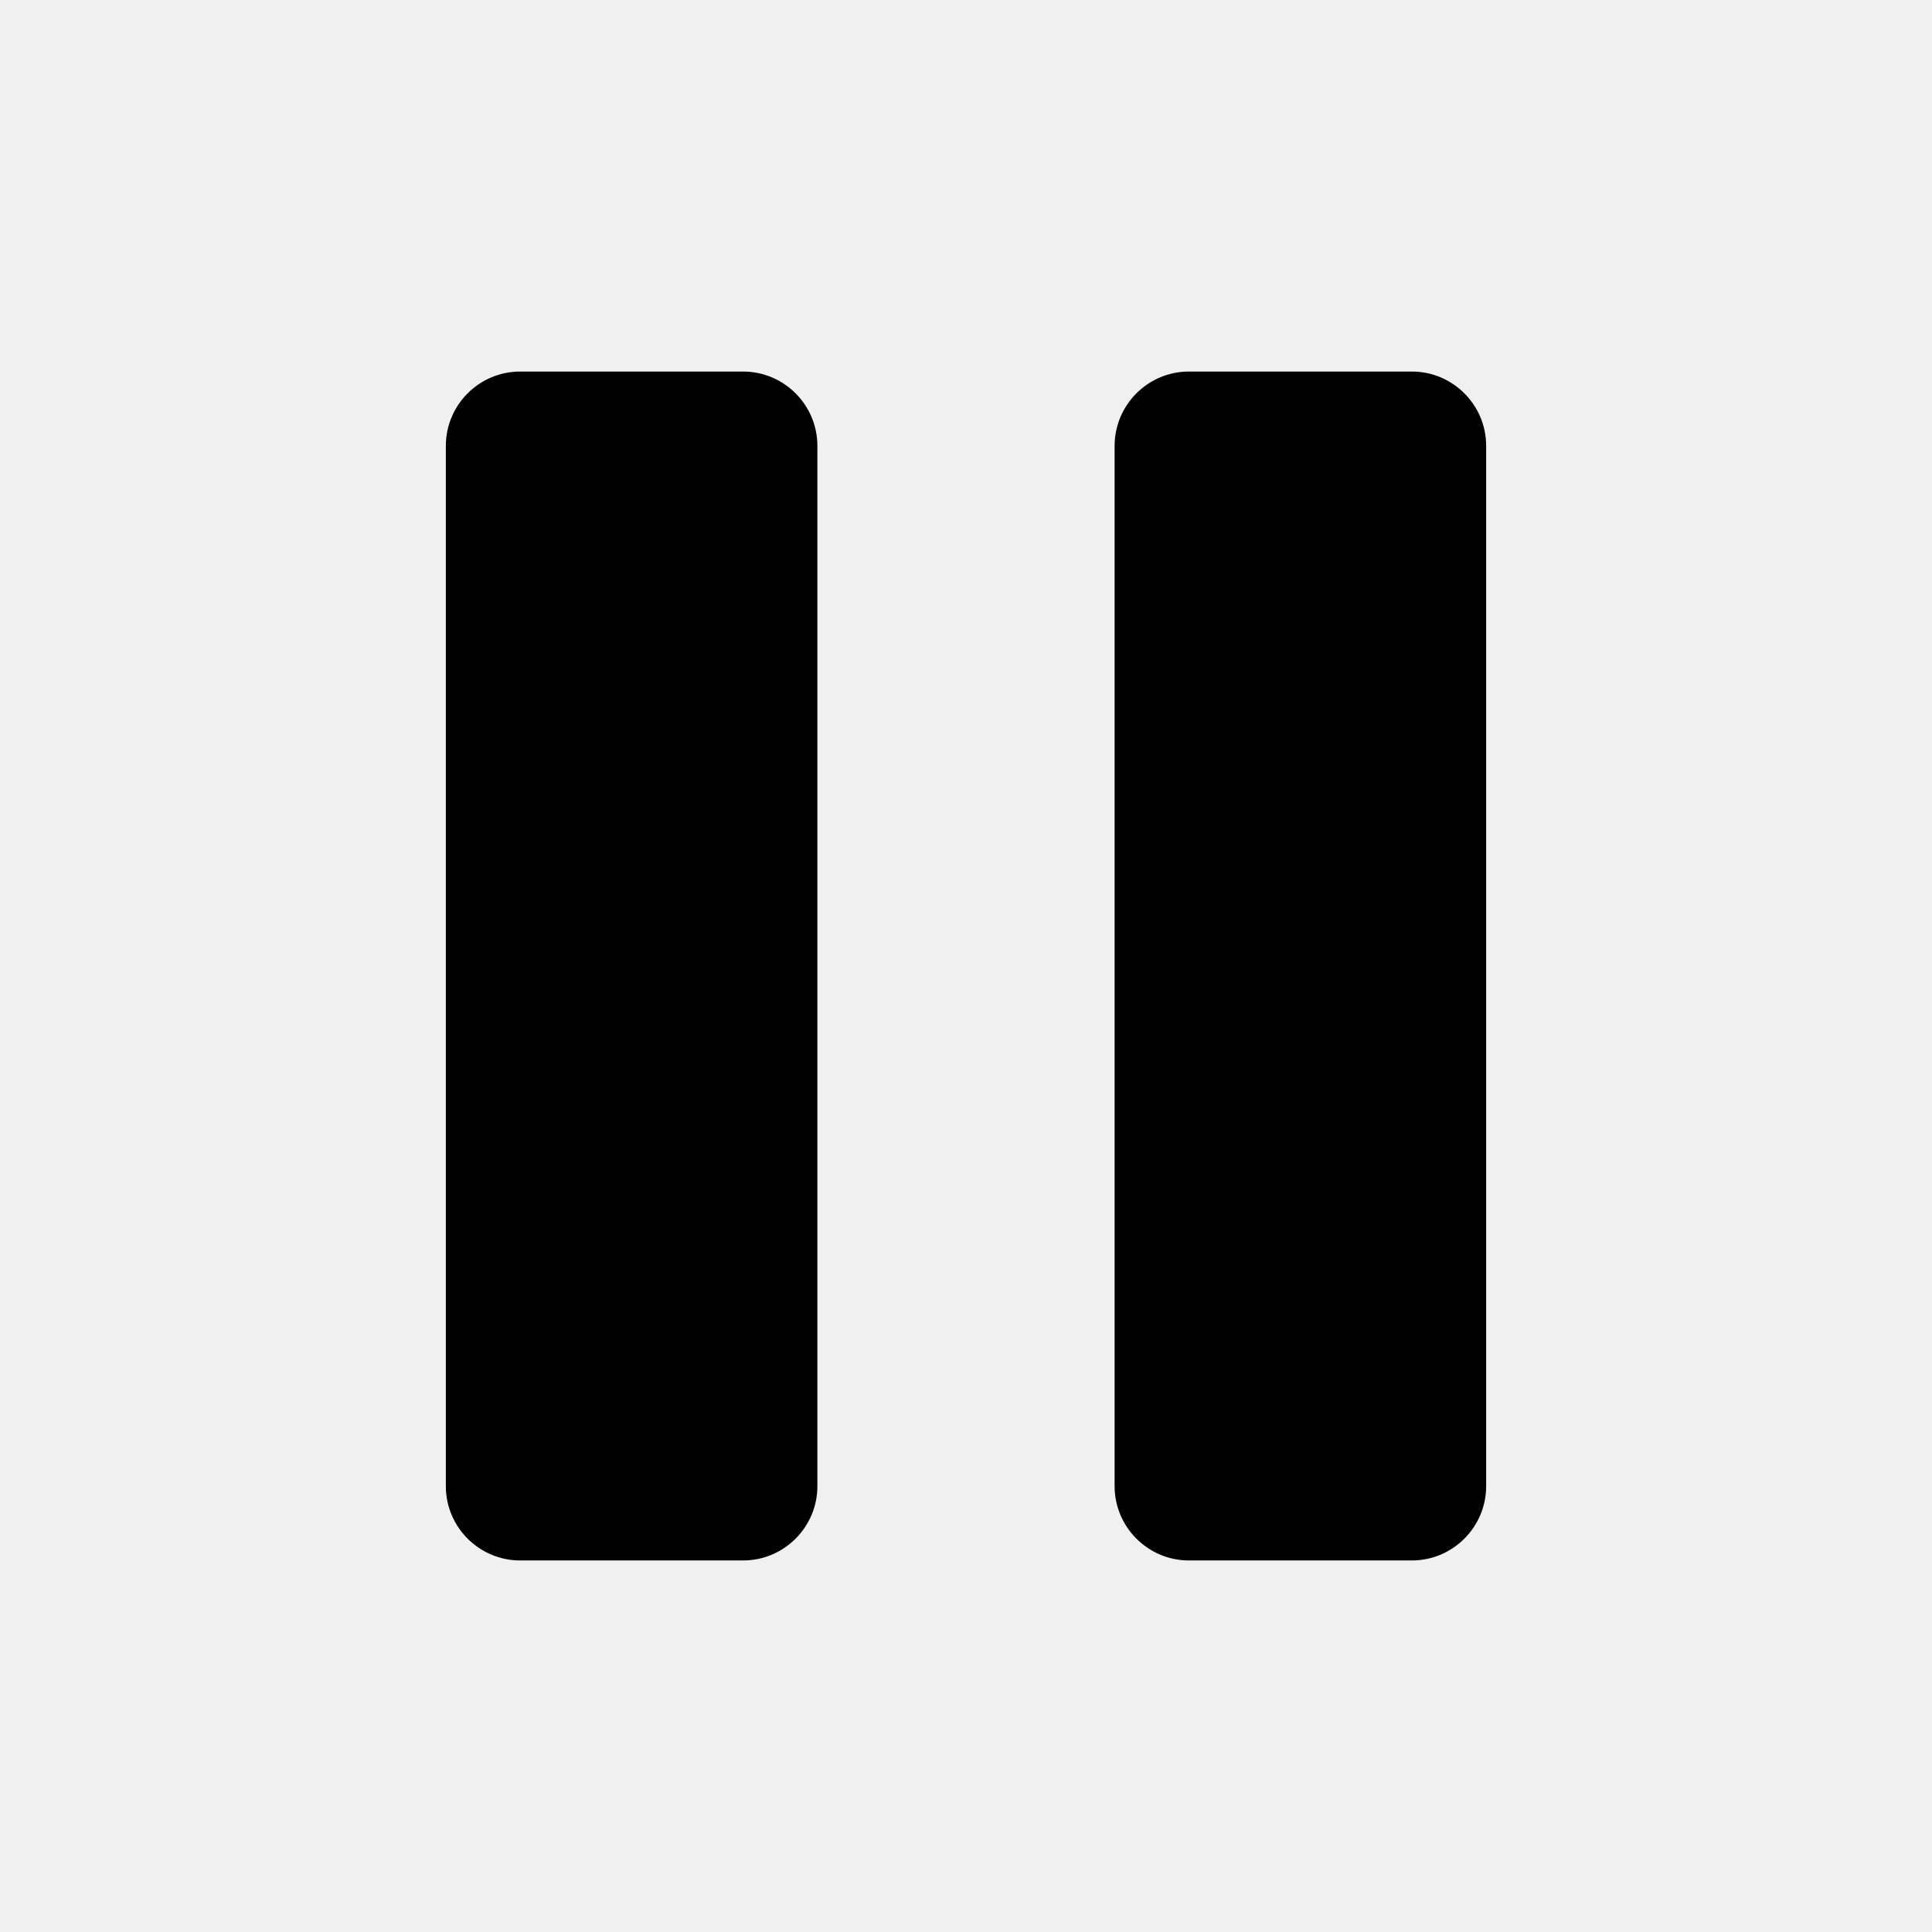
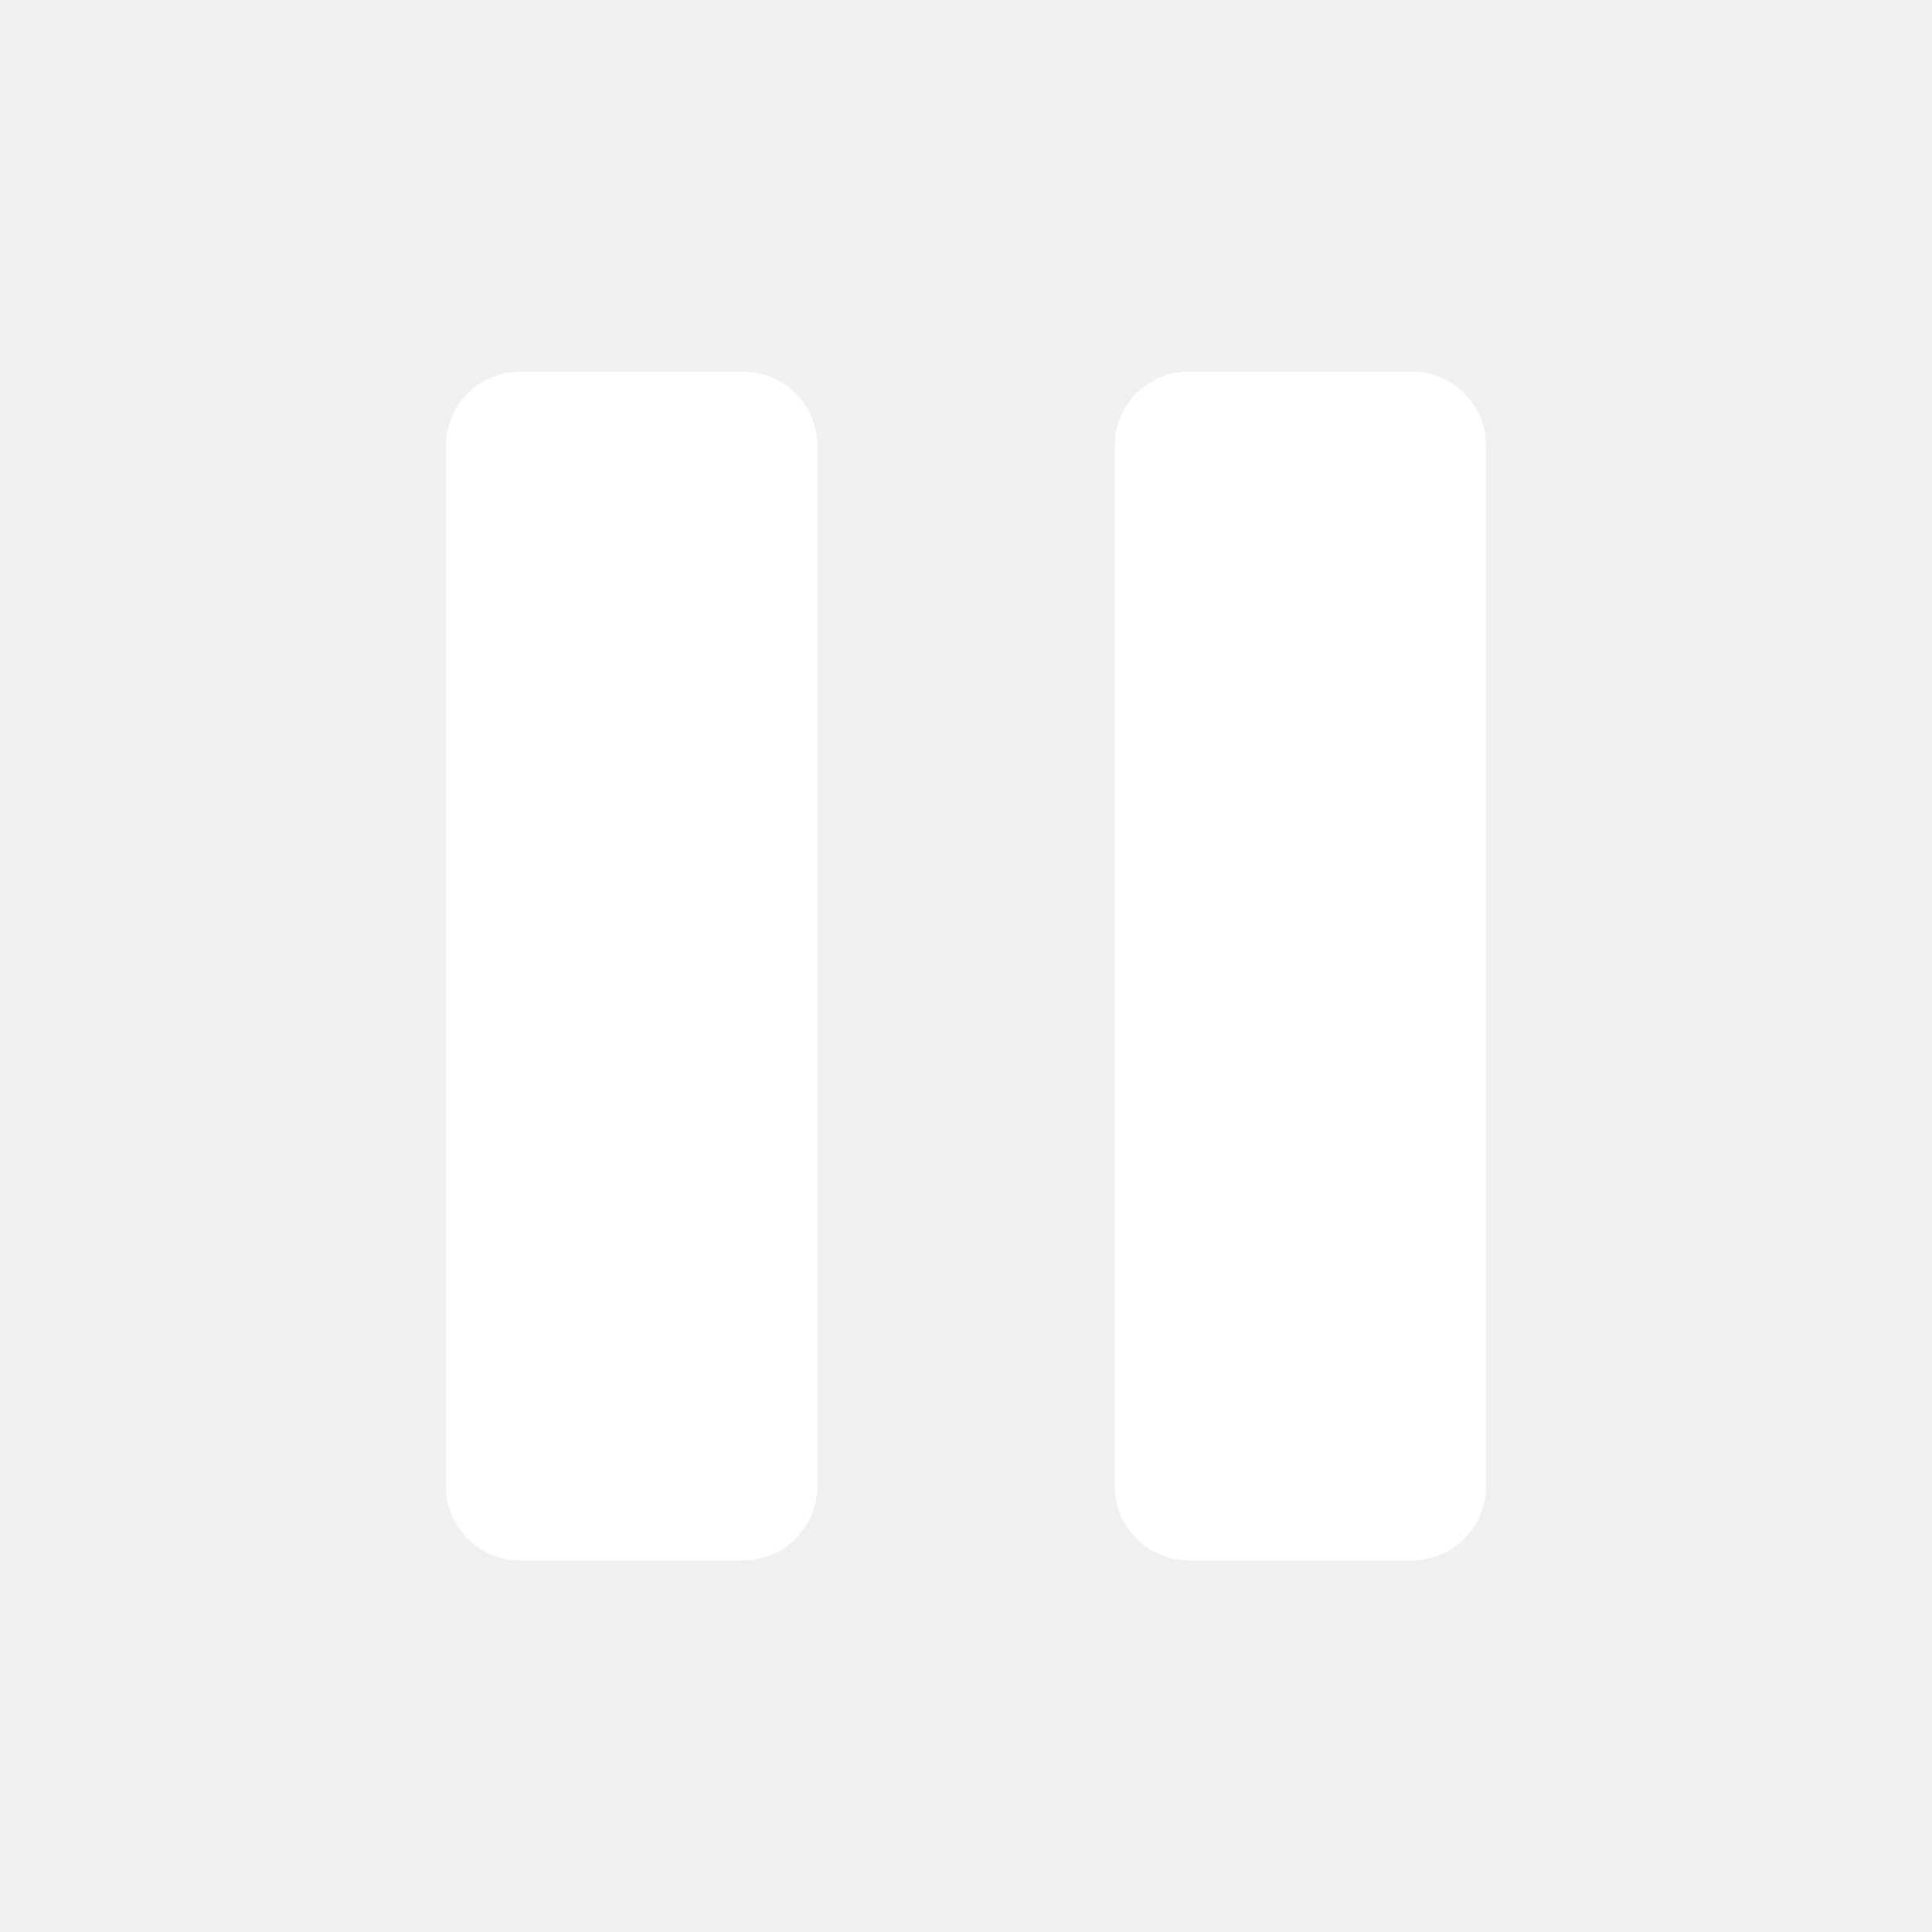
- <svg xmlns="http://www.w3.org/2000/svg" width="512" height="512" viewBox="0 0 26 26" fill="#000000">
-   <path fill="#000000" d="M7 5c-.551 0-1 .449-1 1v14c0 .551.449 1 1 1h3c.551 0 1-.449 1-1V6c0-.551-.449-1-1-1H7zm9 0c-.551 0-1 .449-1 1v14c0 .551.449 1 1 1h3c.551 0 1-.449 1-1V6c0-.551-.449-1-1-1h-3z" />
+ <svg xmlns="http://www.w3.org/2000/svg" width="512" height="512" viewBox="0 0 26 26" fill="#ffffff">
+   <path fill="#ffffff" d="M7 5c-.551 0-1 .449-1 1v14c0 .551.449 1 1 1h3c.551 0 1-.449 1-1V6c0-.551-.449-1-1-1H7zm9 0c-.551 0-1 .449-1 1v14c0 .551.449 1 1 1h3c.551 0 1-.449 1-1V6c0-.551-.449-1-1-1h-3z" />
</svg>
